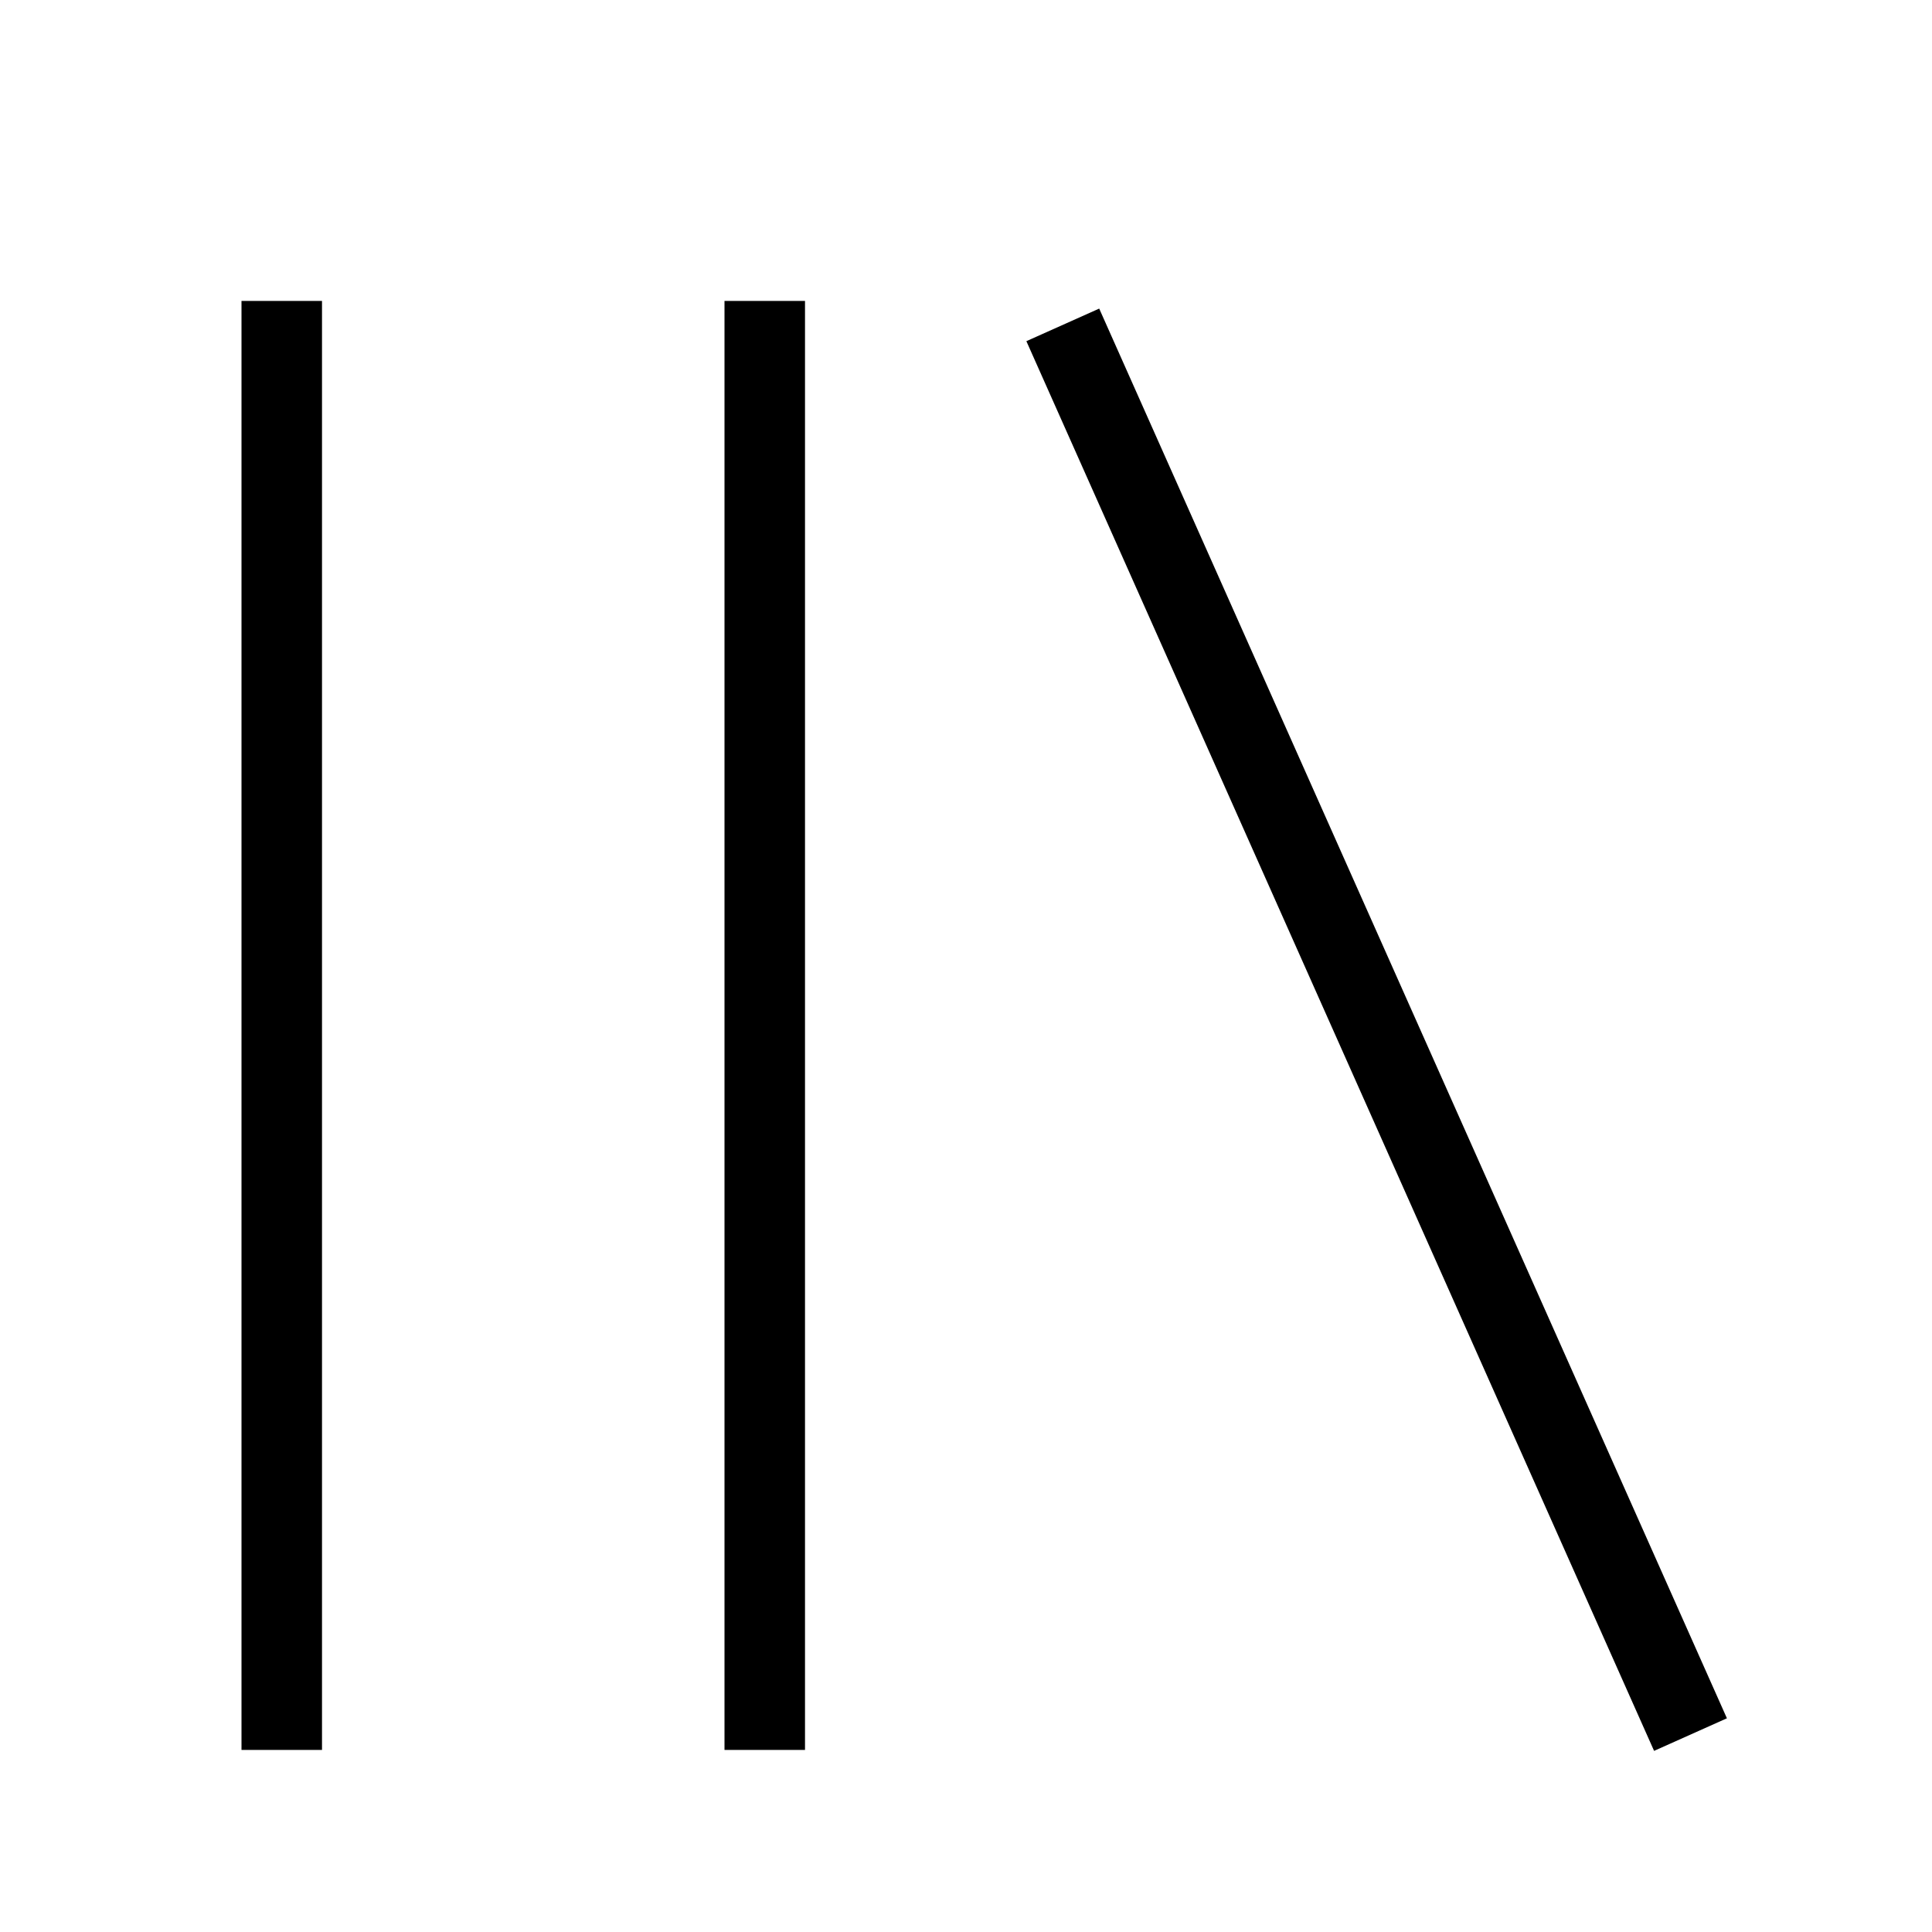
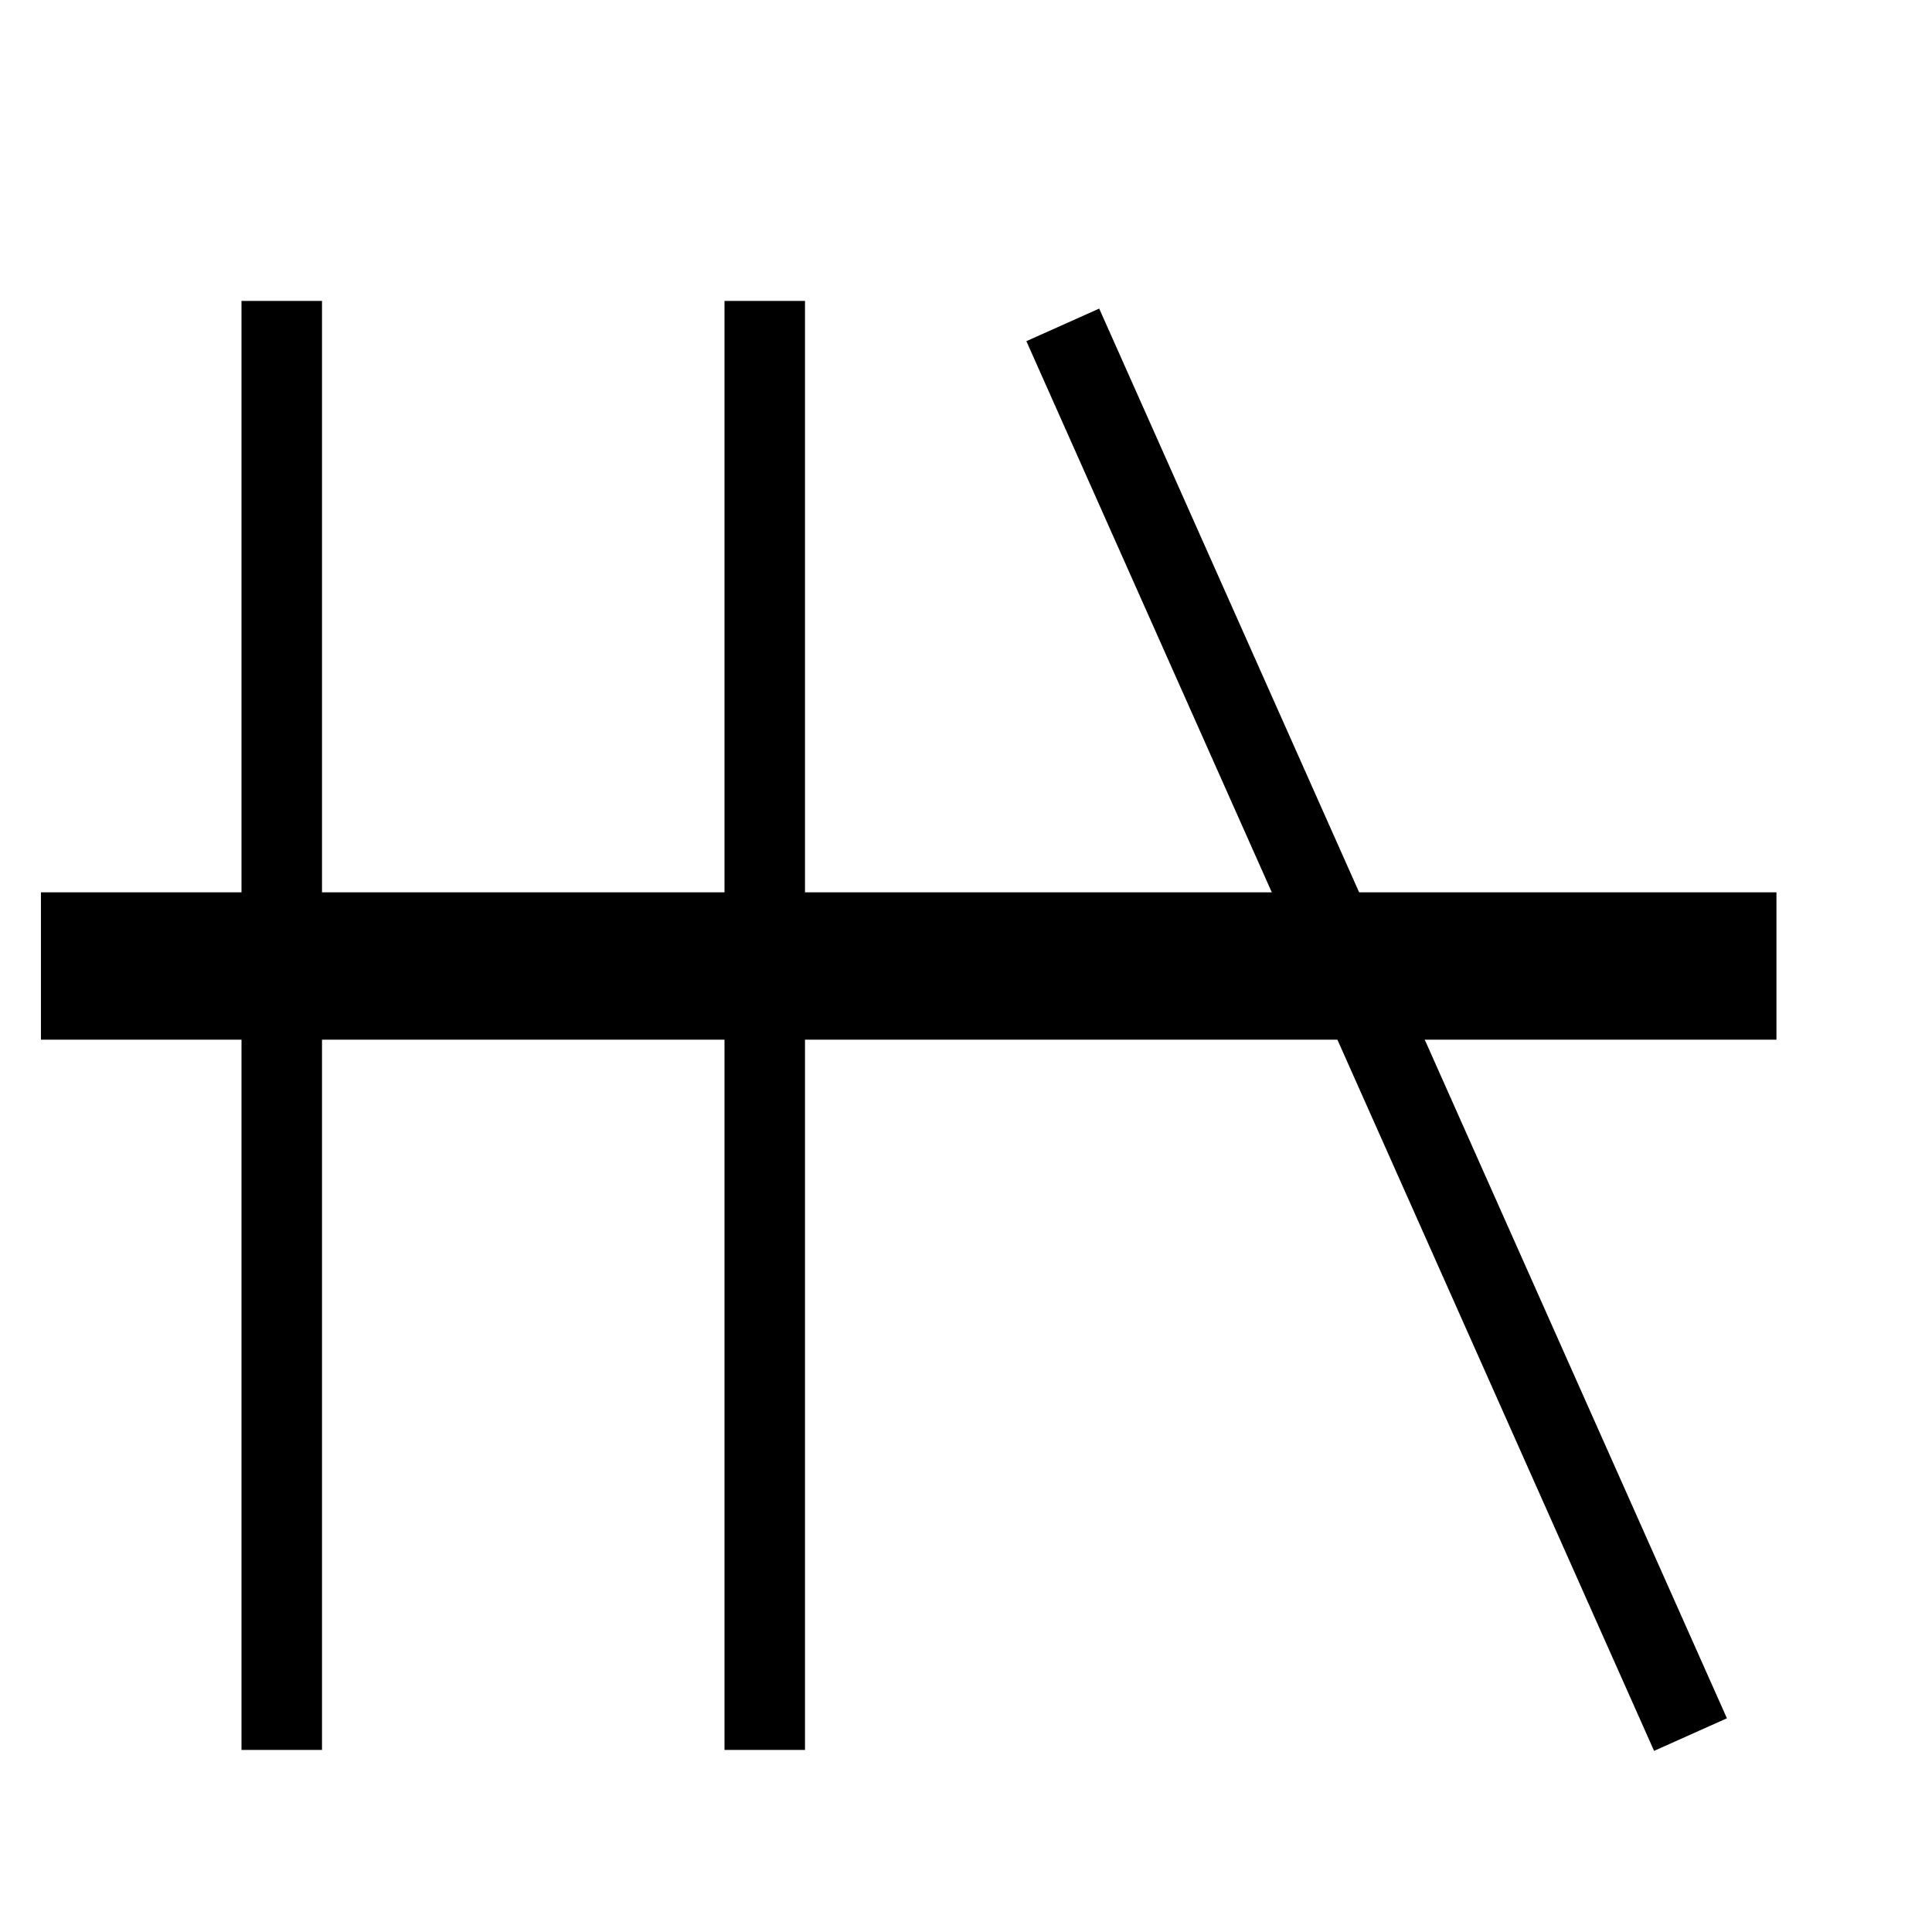
- <svg xmlns="http://www.w3.org/2000/svg" viewBox="0 0 512 512" width="24" height="24">
-   <path d="M291.301 81.778l166.349 373.587-19.301 8.635-166.349-373.587zM64 463.746v-384h21.334v384h-21.334zM192 463.746v-384h21.334v384h-21.334z" fill="currentColor" />
+ <svg xmlns="http://www.w3.org/2000/svg" viewBox="0 0 512 512" width="24" height="24" version="1.1" id="svg4">
+   <defs id="defs8" />
+   <path d="M291.301 81.778l166.349 373.587-19.301 8.635-166.349-373.587zM64 463.746v-384h21.334v384h-21.334zM192 463.746v-384h21.334v384h-21.334z" fill="currentColor" id="path2" style="fill:#000000" />
+   <rect style="fill:#000000;fill-opacity:1;stroke:none;stroke-width:0.224;stroke-miterlimit:4;stroke-dasharray:none;stroke-opacity:1" id="rect821" width="459.932" height="39.051" x="10.847" y="236.475" />
</svg>
